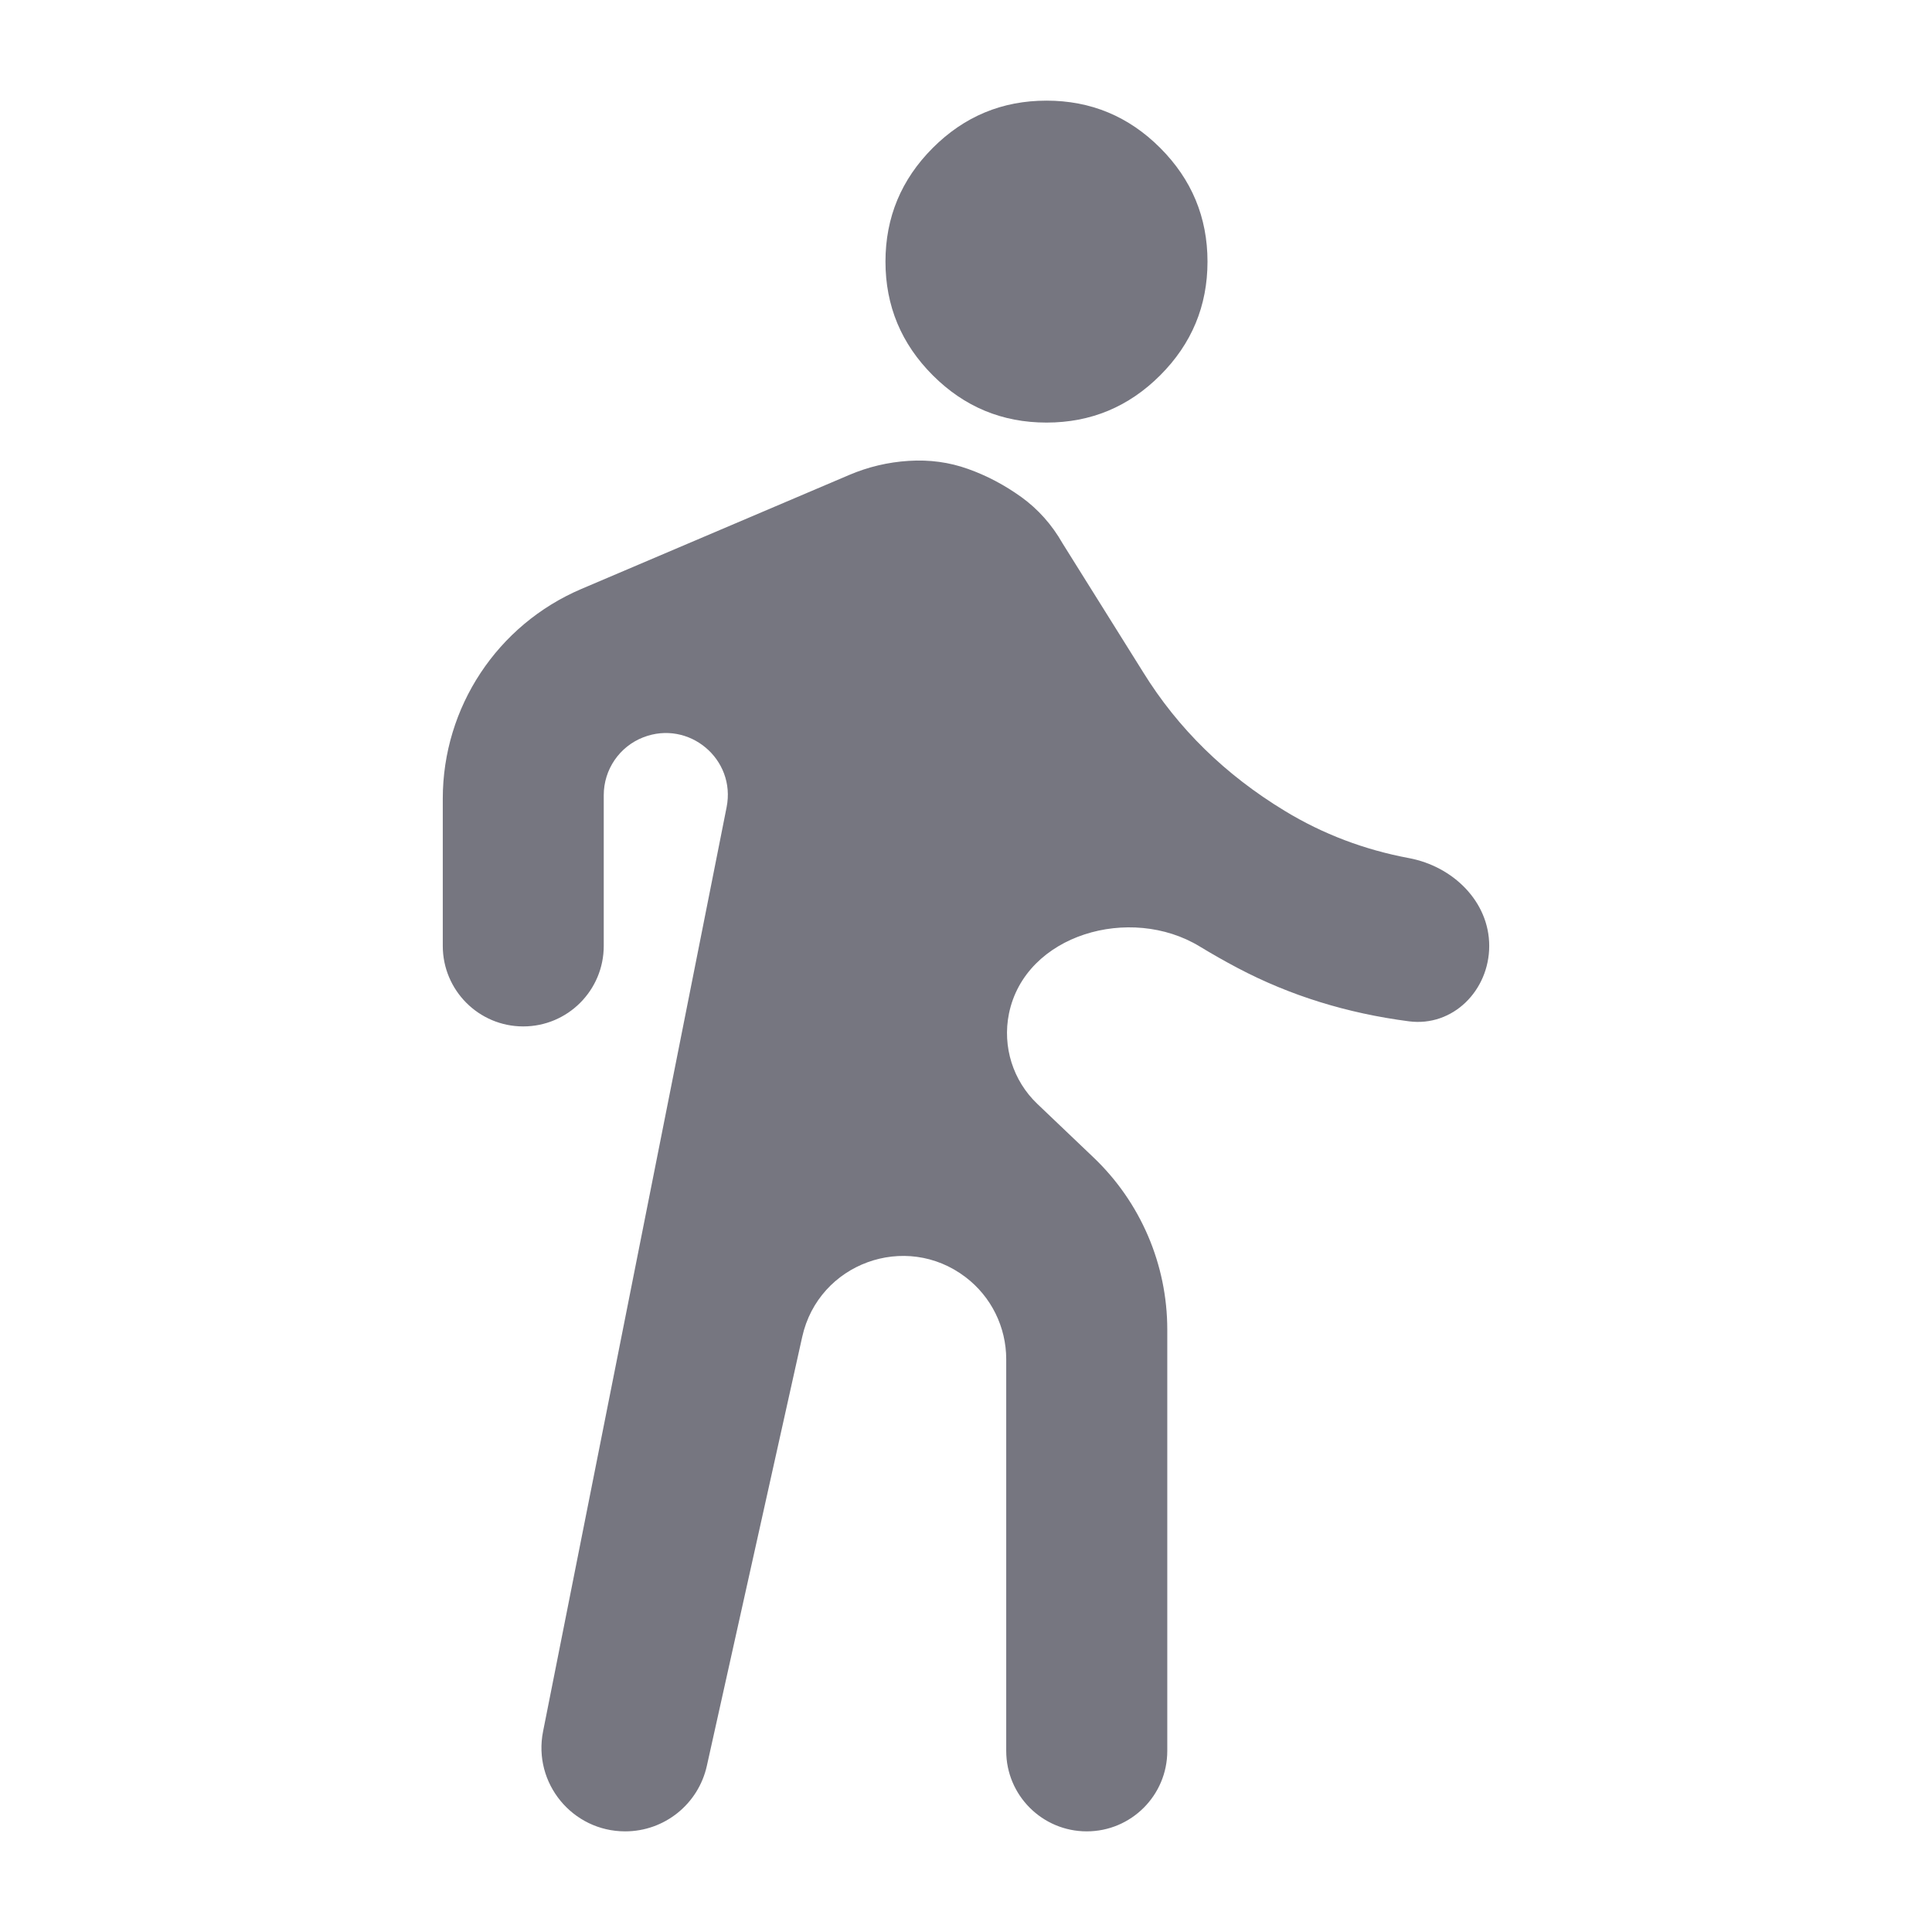
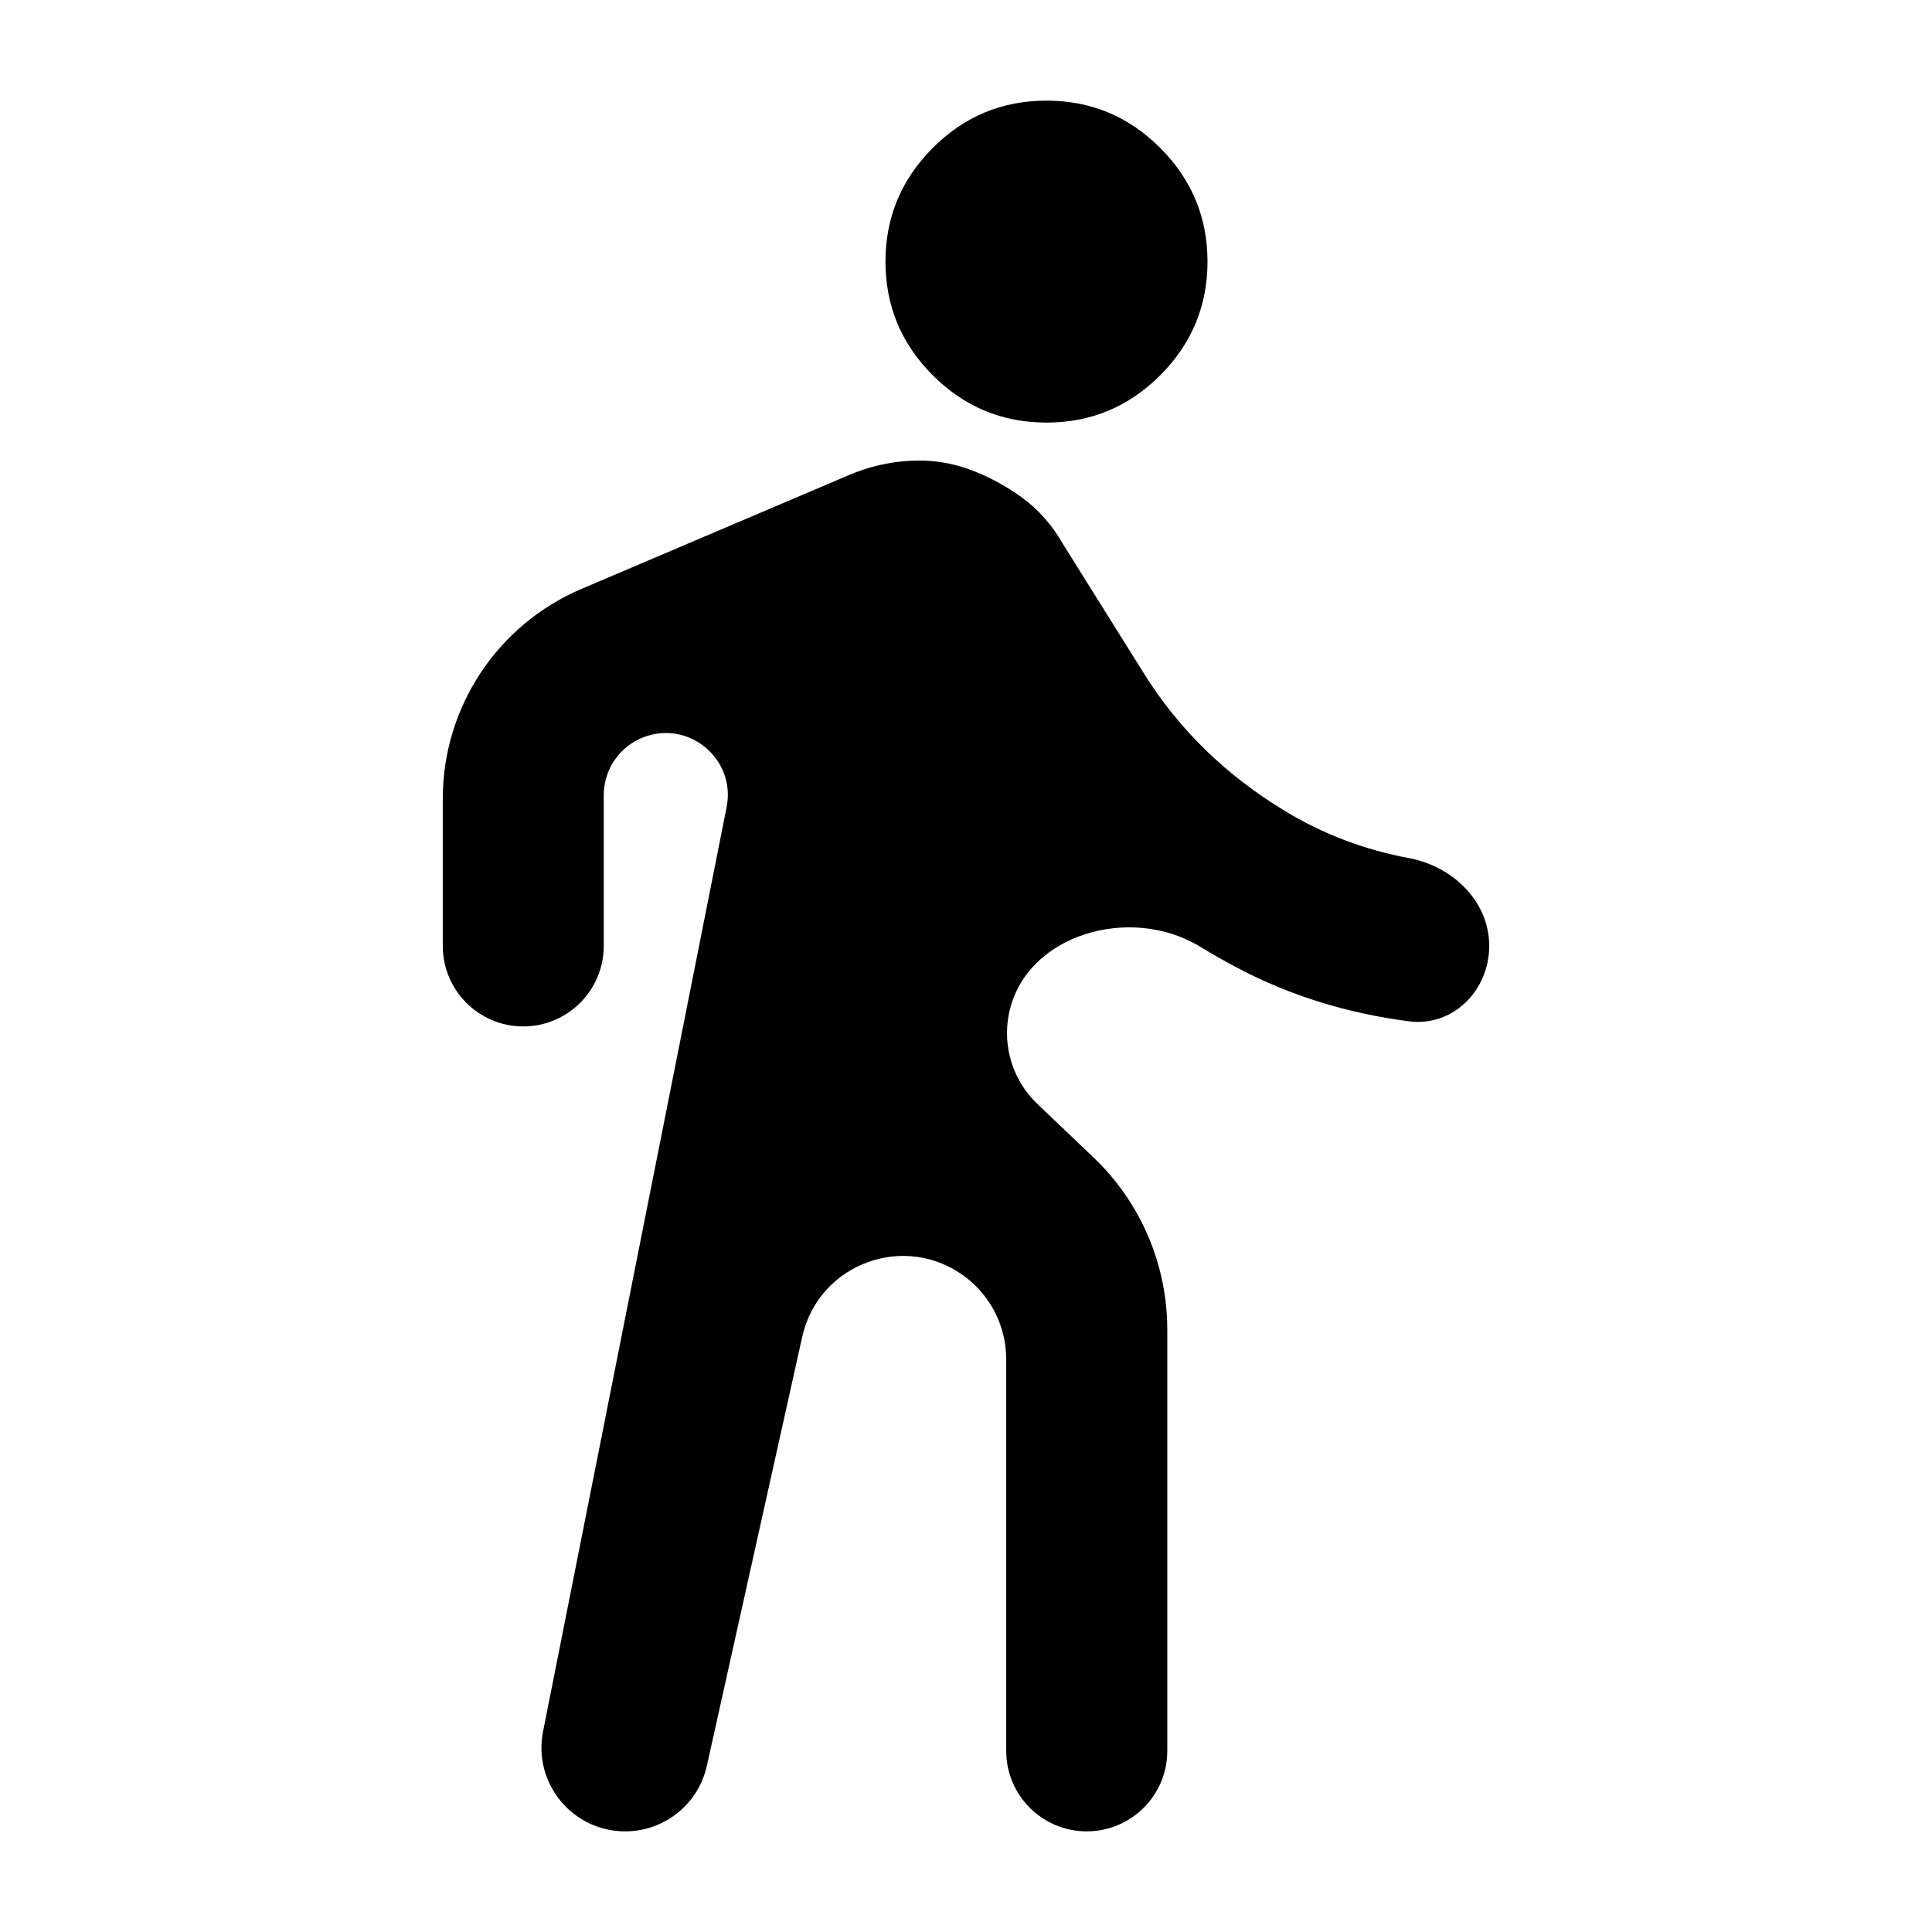
<svg xmlns="http://www.w3.org/2000/svg" preserveAspectRatio="none" overflow="visible" style="display: block;" width="22" height="22" viewBox="0 0 22 22" fill="none">
  <g id="Icon">
-     <path id="Vector" d="M7.119 20.854C6.518 20.854 6.067 20.305 6.184 19.716L8.274 9.192C8.383 8.645 7.845 8.194 7.325 8.396C7.054 8.501 6.875 8.763 6.875 9.054V10.771C6.875 11.277 6.465 11.688 5.958 11.688C5.452 11.688 5.042 11.277 5.042 10.771V9.094C5.042 8.054 5.663 7.115 6.619 6.707L9.671 5.408C9.885 5.317 10.11 5.263 10.347 5.248C10.584 5.233 10.809 5.263 11.023 5.34C11.237 5.416 11.439 5.523 11.63 5.66C11.821 5.798 11.978 5.974 12.1 6.188L13.017 7.654C13.414 8.296 13.952 8.823 14.632 9.235C15.065 9.498 15.537 9.677 16.047 9.772C16.544 9.866 16.958 10.265 16.958 10.771C16.958 11.277 16.546 11.695 16.044 11.63C15.337 11.538 14.687 11.336 14.094 11.023C13.946 10.945 13.802 10.863 13.662 10.778C12.873 10.297 11.673 10.638 11.489 11.543C11.413 11.918 11.535 12.306 11.812 12.57L12.451 13.179C12.988 13.69 13.292 14.399 13.292 15.14V19.938C13.292 20.444 12.881 20.854 12.375 20.854C11.869 20.854 11.458 20.444 11.458 19.938V15.478C11.458 15.111 11.287 14.765 10.995 14.543C10.312 14.023 9.321 14.385 9.135 15.223L8.049 20.108C7.952 20.544 7.566 20.854 7.119 20.854ZM11.917 4.812C11.412 4.812 10.981 4.633 10.622 4.274C10.263 3.915 10.083 3.483 10.083 2.979C10.083 2.475 10.263 2.043 10.622 1.684C10.981 1.325 11.412 1.146 11.917 1.146C12.421 1.146 12.852 1.325 13.211 1.684C13.57 2.043 13.75 2.475 13.75 2.979C13.75 3.483 13.57 3.915 13.211 4.274C12.852 4.633 12.421 4.812 11.917 4.812Z" fill="#767680" />
+     <path id="Vector" d="M7.119 20.854C6.518 20.854 6.067 20.305 6.184 19.716L8.274 9.192C8.383 8.645 7.845 8.194 7.325 8.396C7.054 8.501 6.875 8.763 6.875 9.054V10.771C6.875 11.277 6.465 11.688 5.958 11.688C5.452 11.688 5.042 11.277 5.042 10.771V9.094C5.042 8.054 5.663 7.115 6.619 6.707L9.671 5.408C9.885 5.317 10.11 5.263 10.347 5.248C10.584 5.233 10.809 5.263 11.023 5.34C11.237 5.416 11.439 5.523 11.63 5.66C11.821 5.798 11.978 5.974 12.1 6.188L13.017 7.654C13.414 8.296 13.952 8.823 14.632 9.235C15.065 9.498 15.537 9.677 16.047 9.772C16.544 9.866 16.958 10.265 16.958 10.771C16.958 11.277 16.546 11.695 16.044 11.63C15.337 11.538 14.687 11.336 14.094 11.023C13.946 10.945 13.802 10.863 13.662 10.778C12.873 10.297 11.673 10.638 11.489 11.543C11.413 11.918 11.535 12.306 11.812 12.57L12.451 13.179C12.988 13.69 13.292 14.399 13.292 15.14V19.938C13.292 20.444 12.881 20.854 12.375 20.854C11.869 20.854 11.458 20.444 11.458 19.938V15.478C11.458 15.111 11.287 14.765 10.995 14.543C10.312 14.023 9.321 14.385 9.135 15.223L8.049 20.108C7.952 20.544 7.566 20.854 7.119 20.854ZM11.917 4.812C11.412 4.812 10.981 4.633 10.622 4.274C10.263 3.915 10.083 3.483 10.083 2.979C10.083 2.475 10.263 2.043 10.622 1.684C10.981 1.325 11.412 1.146 11.917 1.146C12.421 1.146 12.852 1.325 13.211 1.684C13.57 2.043 13.75 2.475 13.75 2.979C13.75 3.483 13.57 3.915 13.211 4.274C12.852 4.633 12.421 4.812 11.917 4.812Z" fill="currentColor" />
  </g>
</svg>
